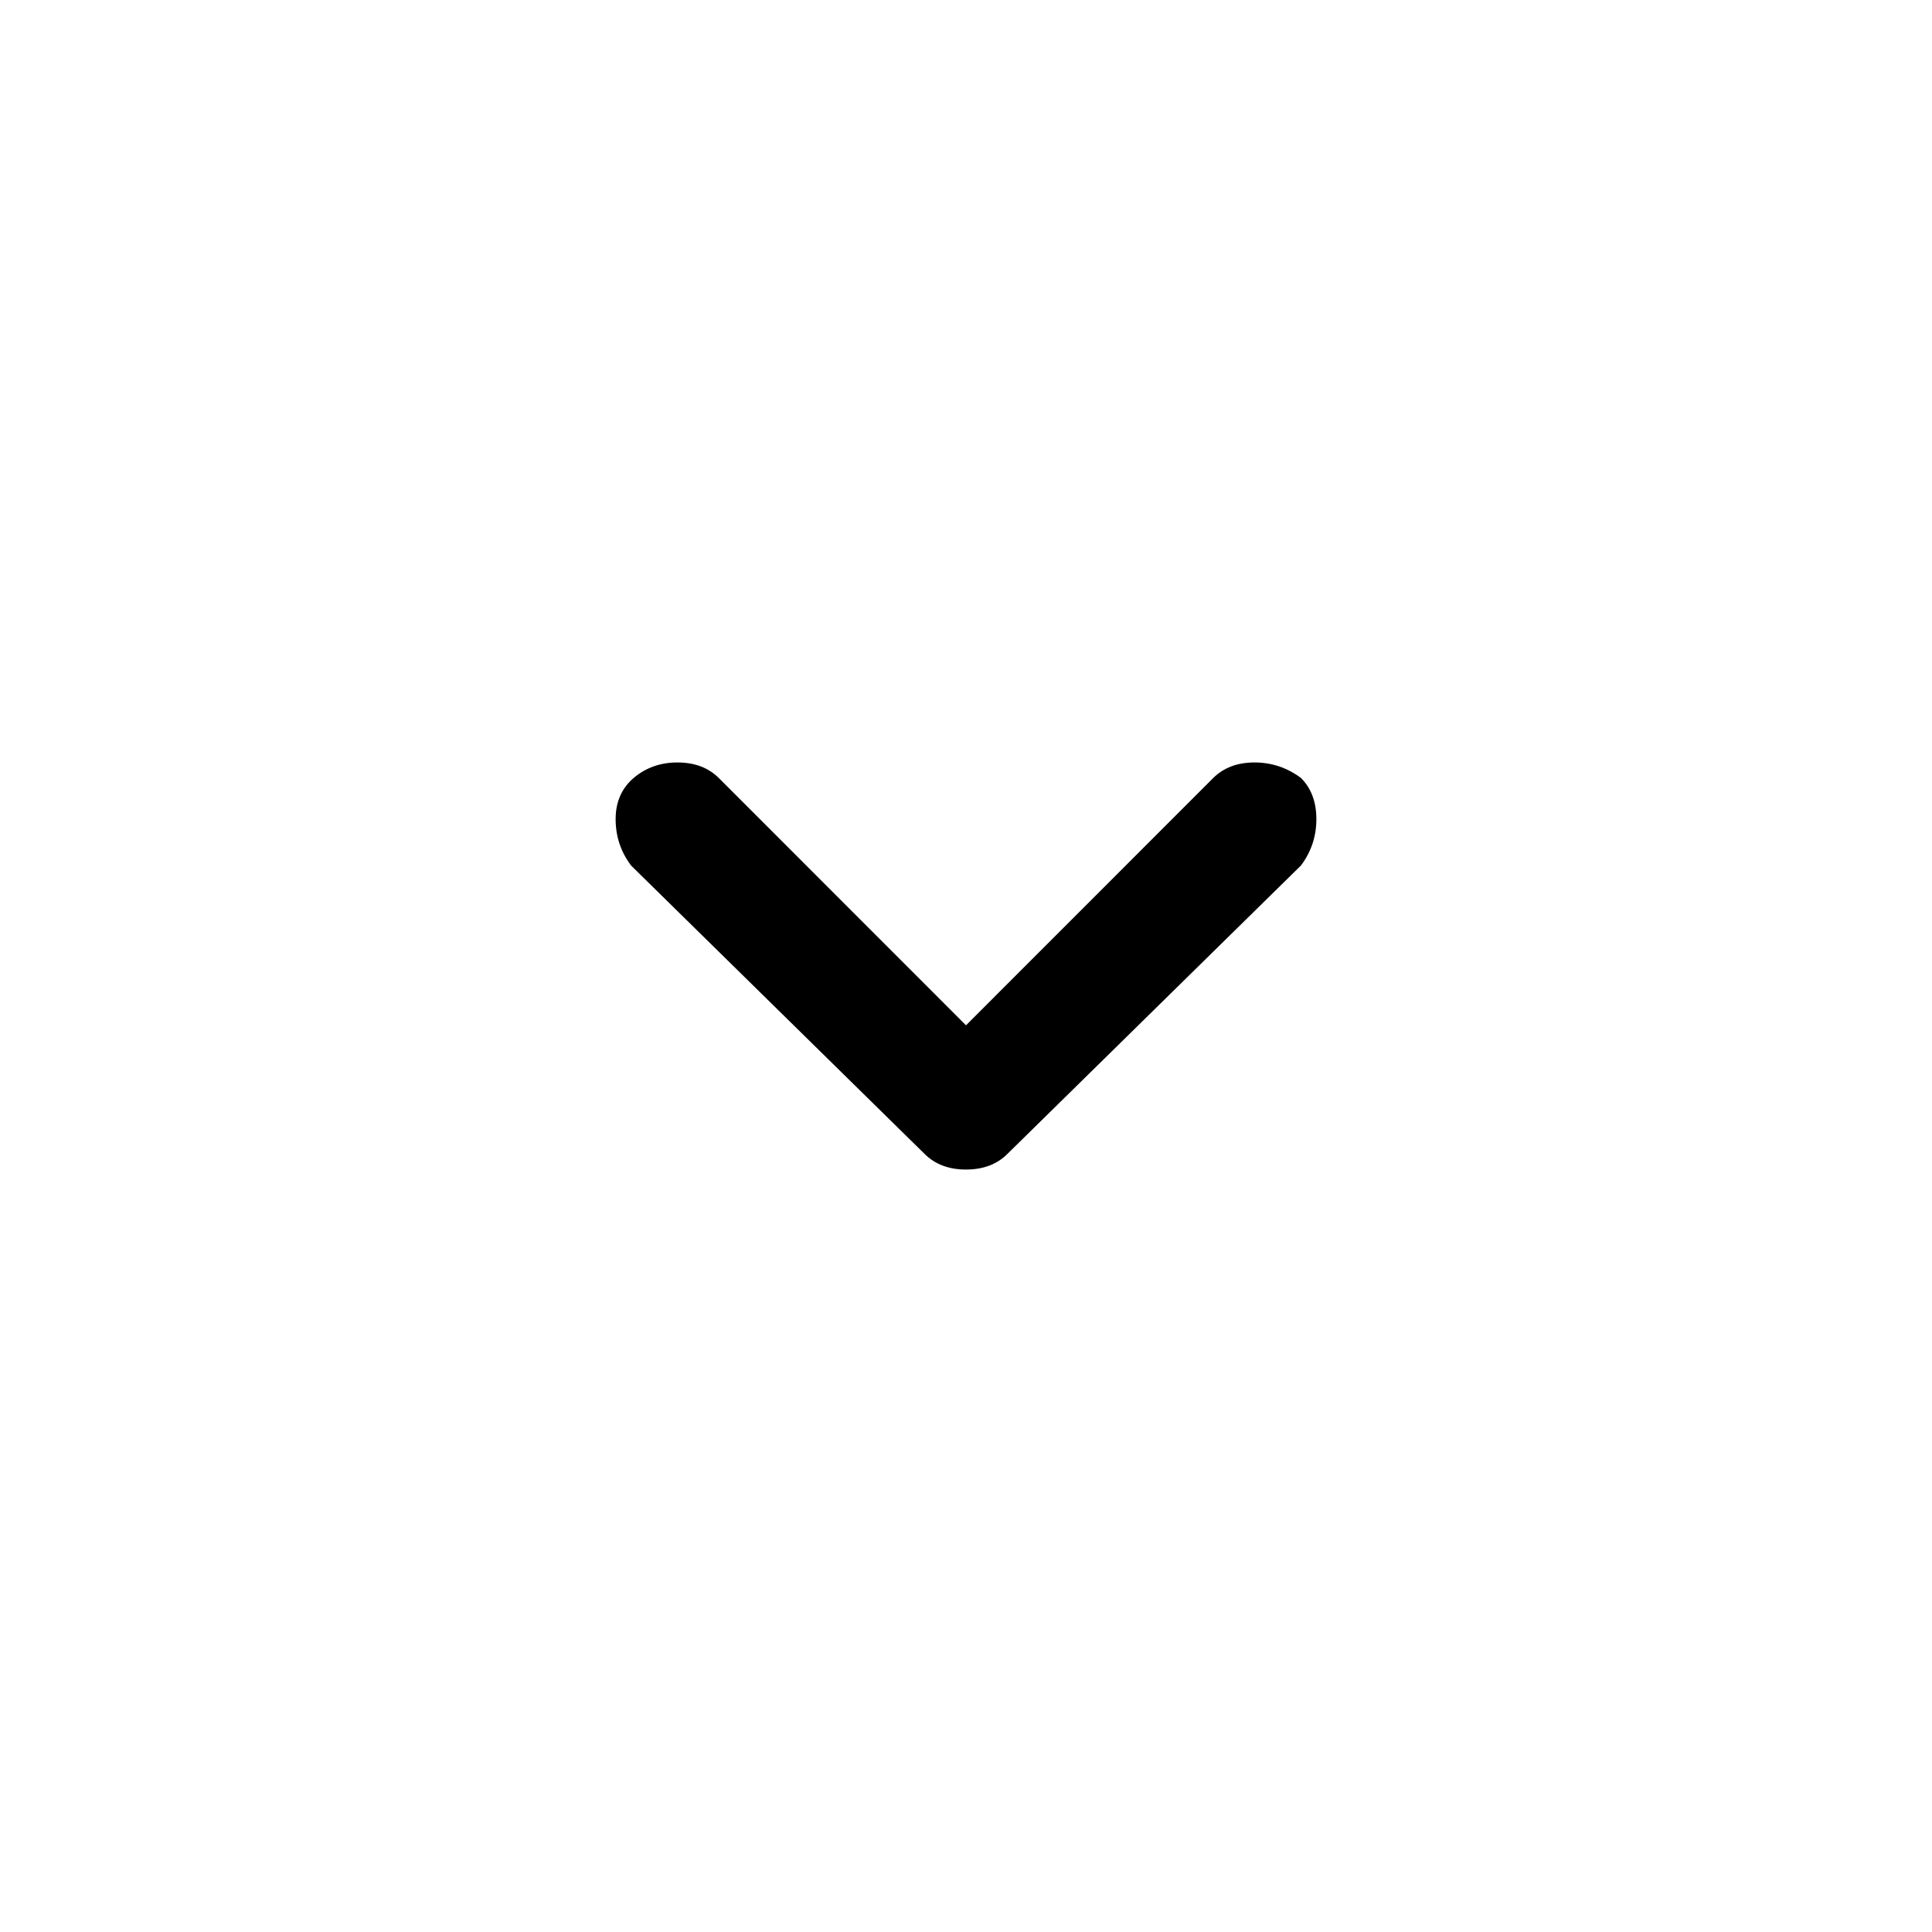
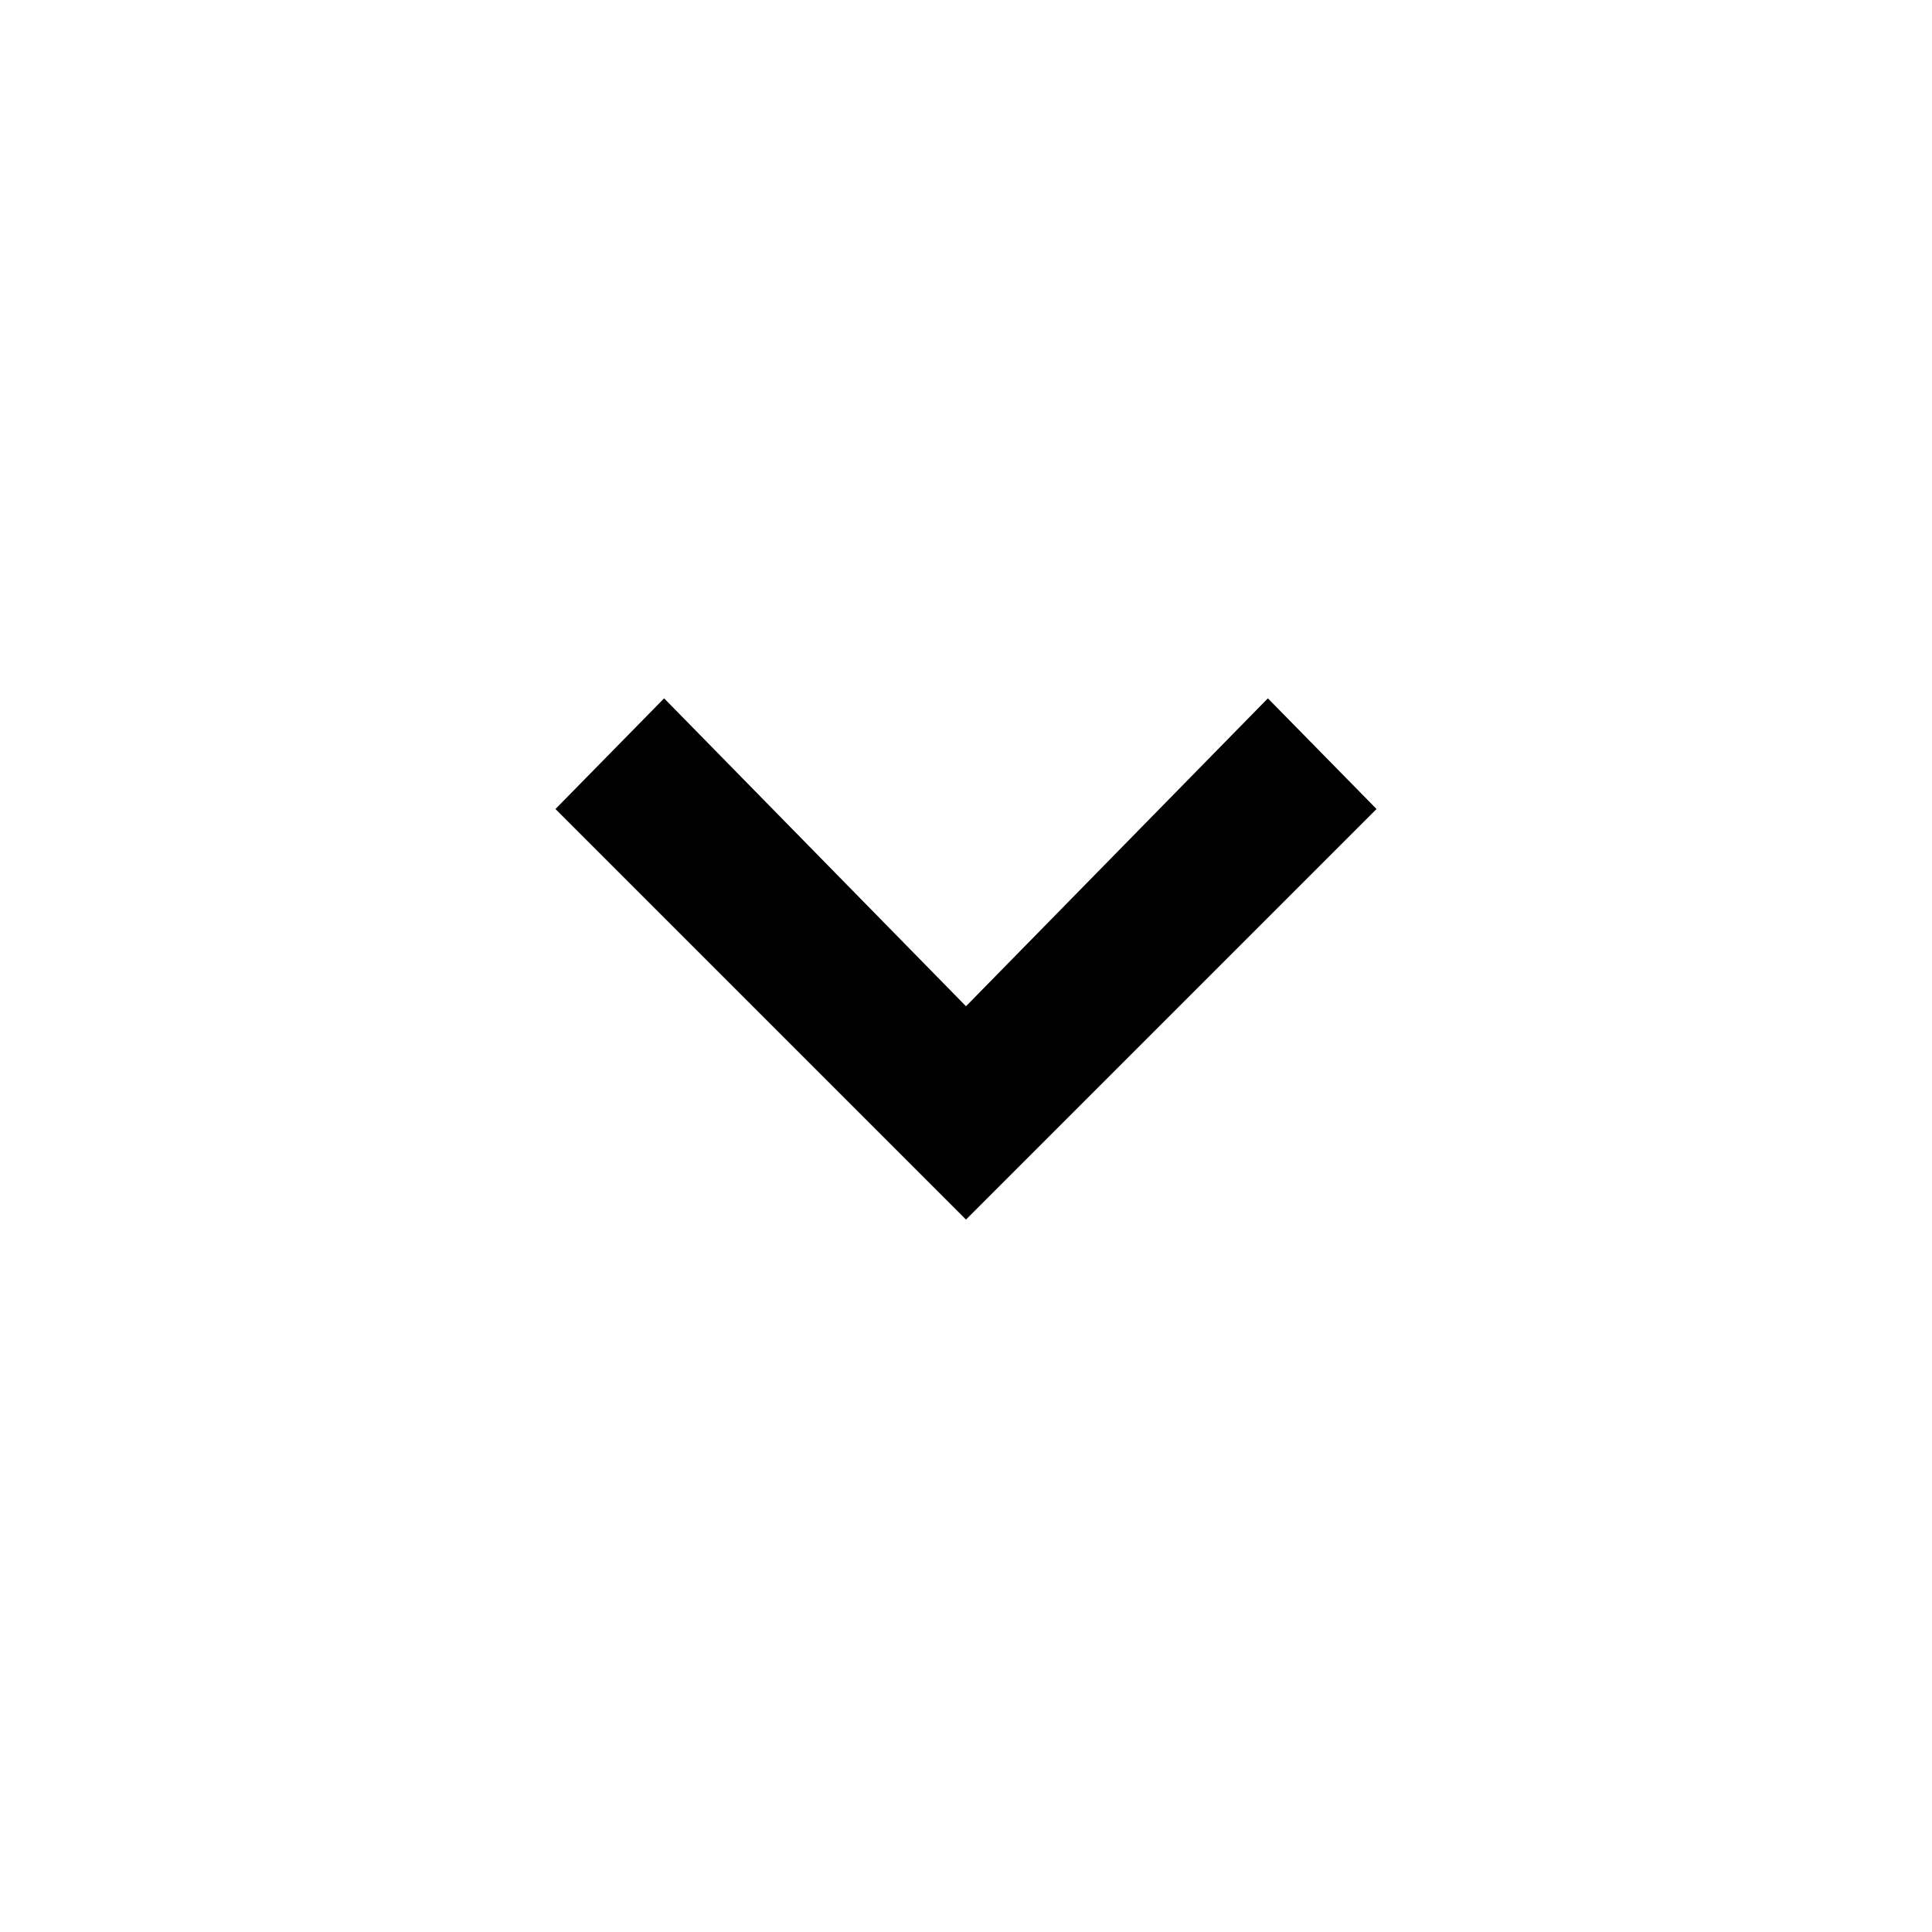
- <svg xmlns="http://www.w3.org/2000/svg" width="20" height="20" viewBox="0 0 20 20" fill="none">
-   <path d="M13.467 8.053C13.574 8.16 13.627 8.302 13.627 8.48C13.627 8.658 13.574 8.818 13.467 8.96L10.427 11.947C10.32 12.053 10.178 12.107 10 12.107C9.822 12.107 9.68 12.053 9.573 11.947L6.533 8.96C6.426 8.818 6.373 8.658 6.373 8.48C6.373 8.302 6.435 8.16 6.56 8.053C6.685 7.947 6.836 7.893 7.013 7.893C7.191 7.893 7.333 7.947 7.44 8.053L10 10.614L12.56 8.053C12.667 7.947 12.809 7.893 12.987 7.893C13.164 7.893 13.324 7.947 13.467 8.053Z" fill="currentColor" />
+ <svg xmlns="http://www.w3.org/2000/svg" class="uf-icon" width="20" height="20" viewBox="0 0 24 24" fill="none" style="width:20px;height:20px" data-icon="select-chevron-down" data-iconset="iconoteka" data-icon-source="chevron_small_down/stroke" aria-hidden="true">
+   <path d="M6.9 10.05L8.25 8.675L12 12.5L15.75 8.675L17.1 10.05L12 15.15L6.9 10.05Z" fill="currentColor" fill-rule="evenodd" clip-rule="evenodd" />
</svg>
